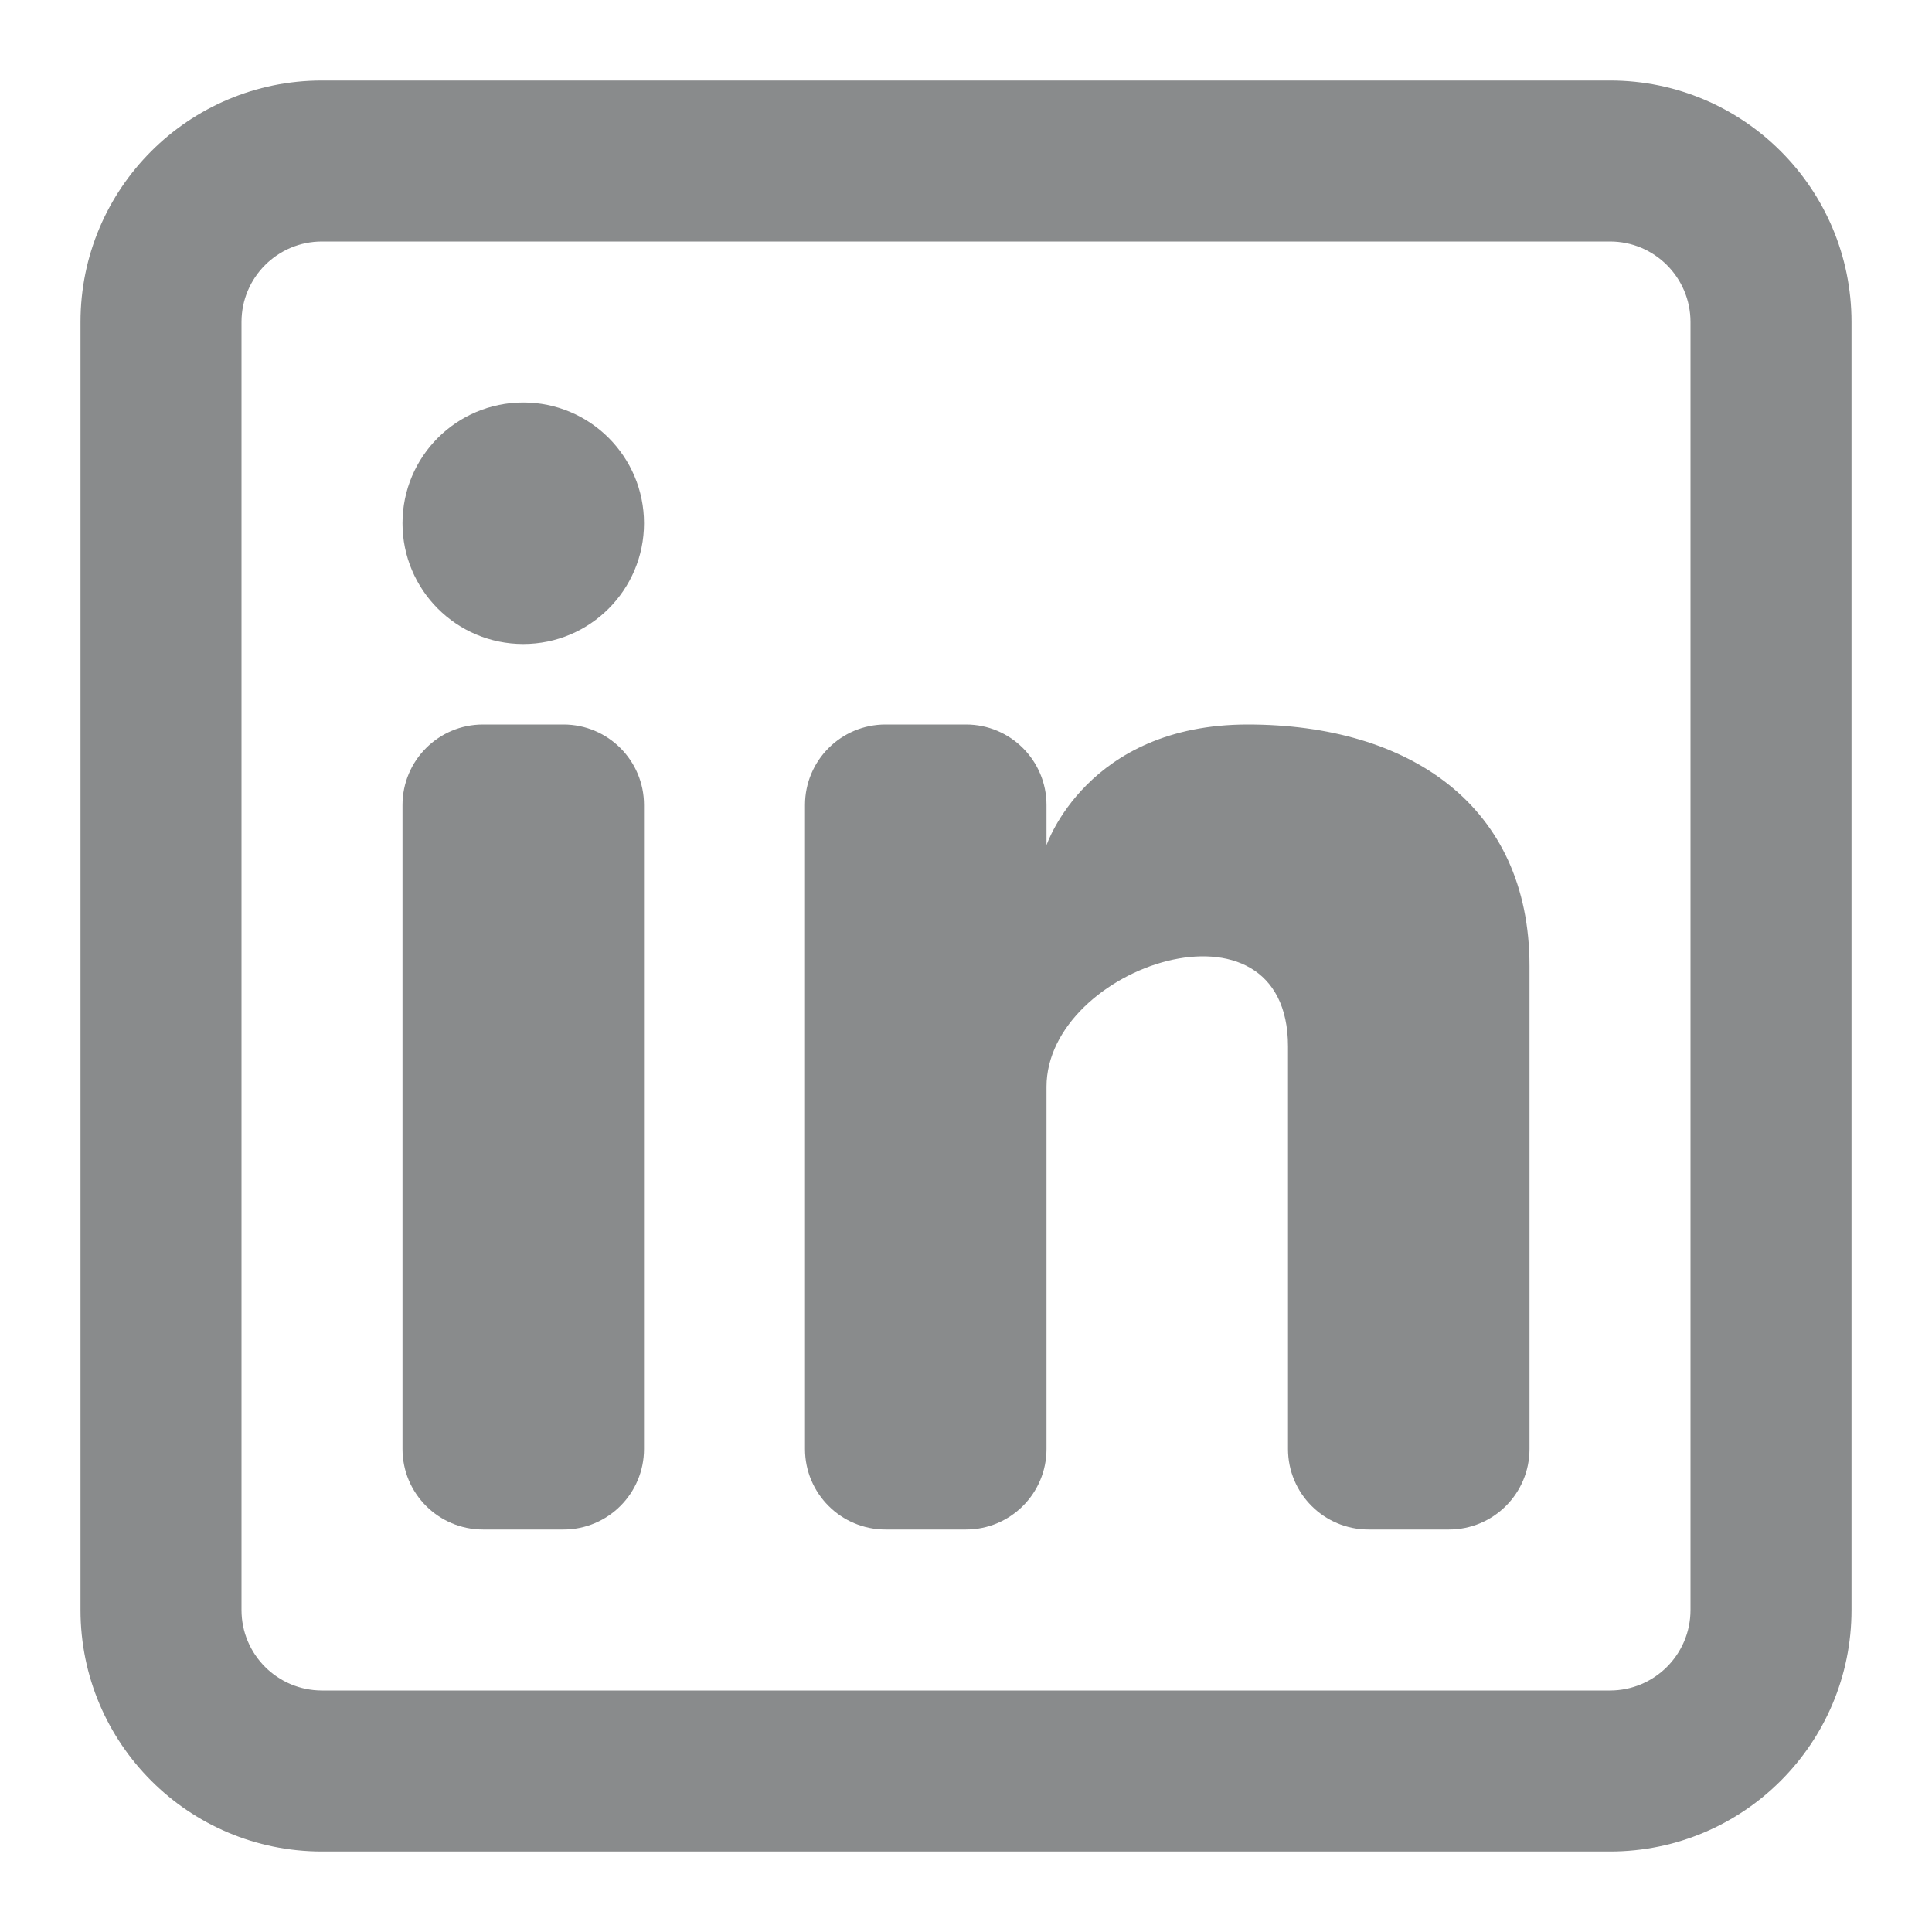
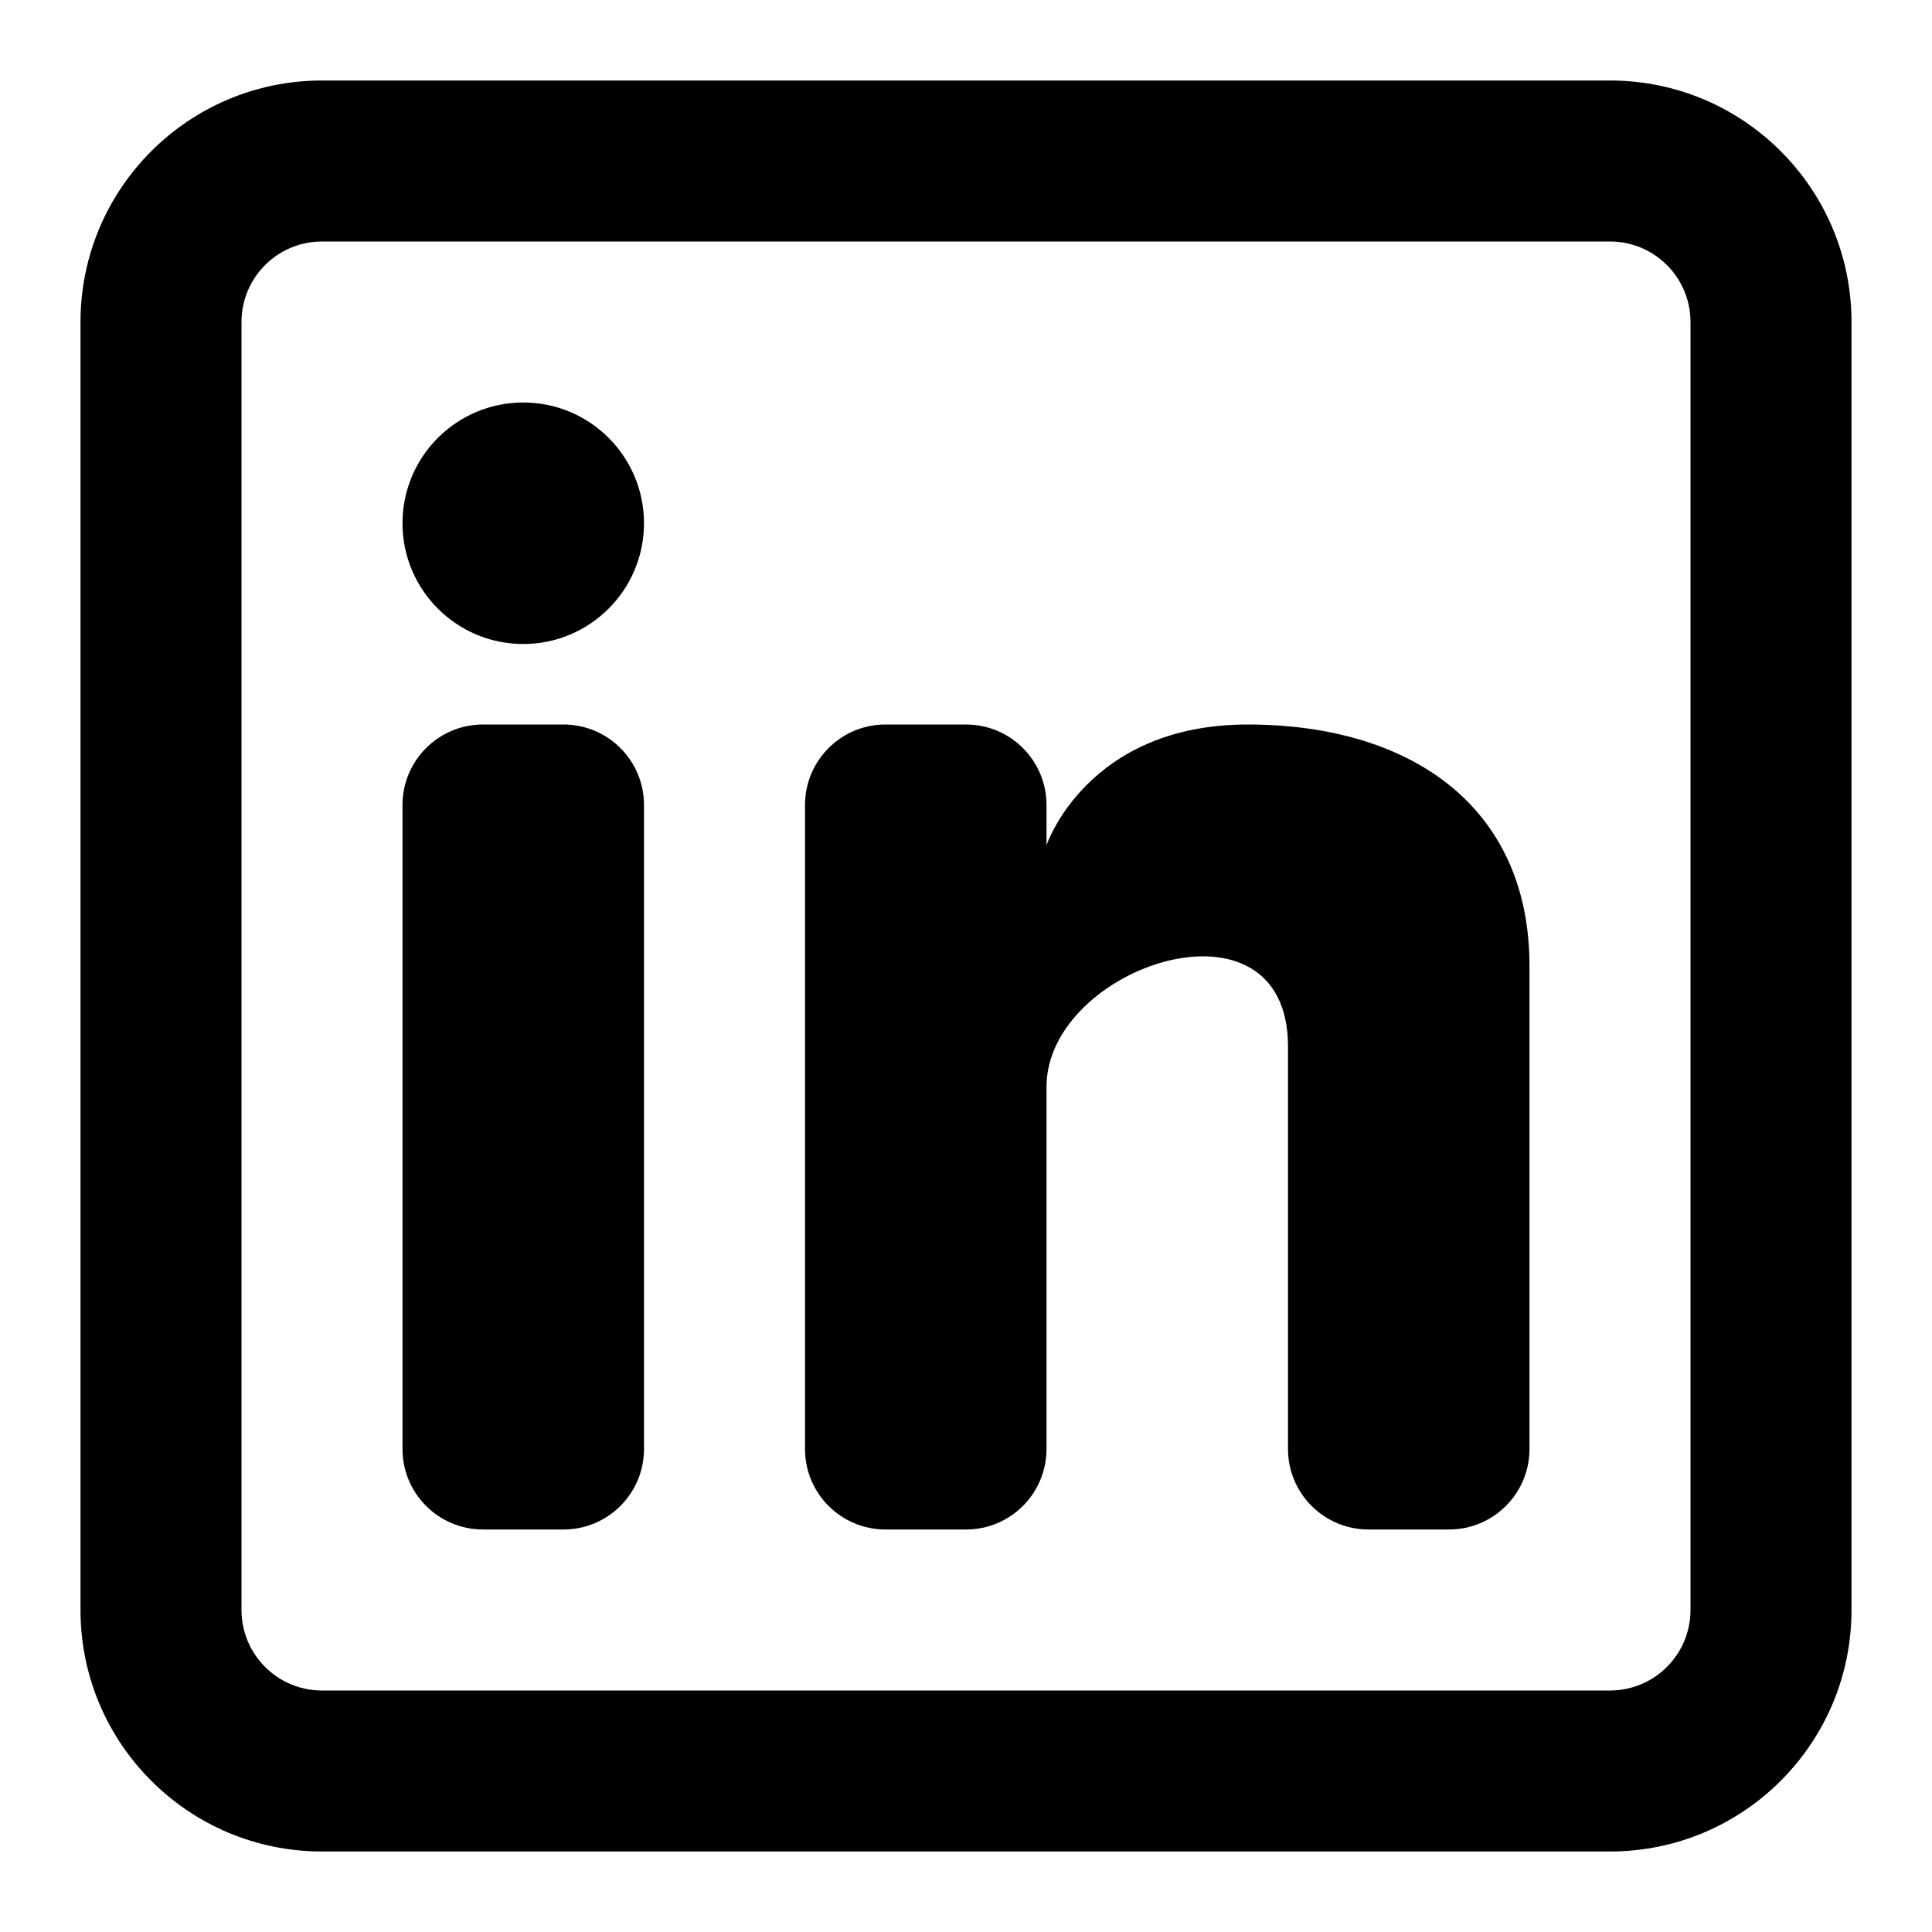
- <svg xmlns="http://www.w3.org/2000/svg" width="800" height="800" viewBox="0 0 24 24" fill="#898b8c">
-   <path d="M6.5 8a1.5 1.5 0 1 0 0-3 1.5 1.5 0 0 0 0 3M5 10a1 1 0 0 1 1-1h1a1 1 0 0 1 1 1v8a1 1 0 0 1-1 1H6a1 1 0 0 1-1-1zm6 9h1a1 1 0 0 0 1-1v-4.5c0-1.5 3-2.5 3-.5v5a1 1 0 0 0 1 1h1a1 1 0 0 0 1-1v-6c0-2-1.5-3-3.5-3S13 10.5 13 10.5V10a1 1 0 0 0-1-1h-1a1 1 0 0 0-1 1v8a1 1 0 0 0 1 1" fill="#898b8c" />
-   <path fill-rule="evenodd" clip-rule="evenodd" d="M20 1a3 3 0 0 1 3 3v16a3 3 0 0 1-3 3H4a3 3 0 0 1-3-3V4a3 3 0 0 1 3-3zm0 2a1 1 0 0 1 1 1v16a1 1 0 0 1-1 1H4a1 1 0 0 1-1-1V4a1 1 0 0 1 1-1z" fill="#898b8c" />
+ <svg xmlns="http://www.w3.org/2000/svg" width="800" height="800" viewBox="0 0 24 24" fill="#000000">
+   <path d="M6.5 8a1.5 1.5 0 1 0 0-3 1.5 1.5 0 0 0 0 3M5 10a1 1 0 0 1 1-1h1a1 1 0 0 1 1 1v8a1 1 0 0 1-1 1H6a1 1 0 0 1-1-1zm6 9h1a1 1 0 0 0 1-1v-4.5c0-1.5 3-2.5 3-.5v5a1 1 0 0 0 1 1h1a1 1 0 0 0 1-1v-6c0-2-1.5-3-3.5-3S13 10.5 13 10.5V10a1 1 0 0 0-1-1h-1a1 1 0 0 0-1 1v8a1 1 0 0 0 1 1" fill="#000000" />
+   <path fill-rule="evenodd" clip-rule="evenodd" d="M20 1a3 3 0 0 1 3 3v16a3 3 0 0 1-3 3H4a3 3 0 0 1-3-3V4a3 3 0 0 1 3-3zm0 2a1 1 0 0 1 1 1v16a1 1 0 0 1-1 1H4a1 1 0 0 1-1-1V4a1 1 0 0 1 1-1z" fill="#000000" />
</svg>
